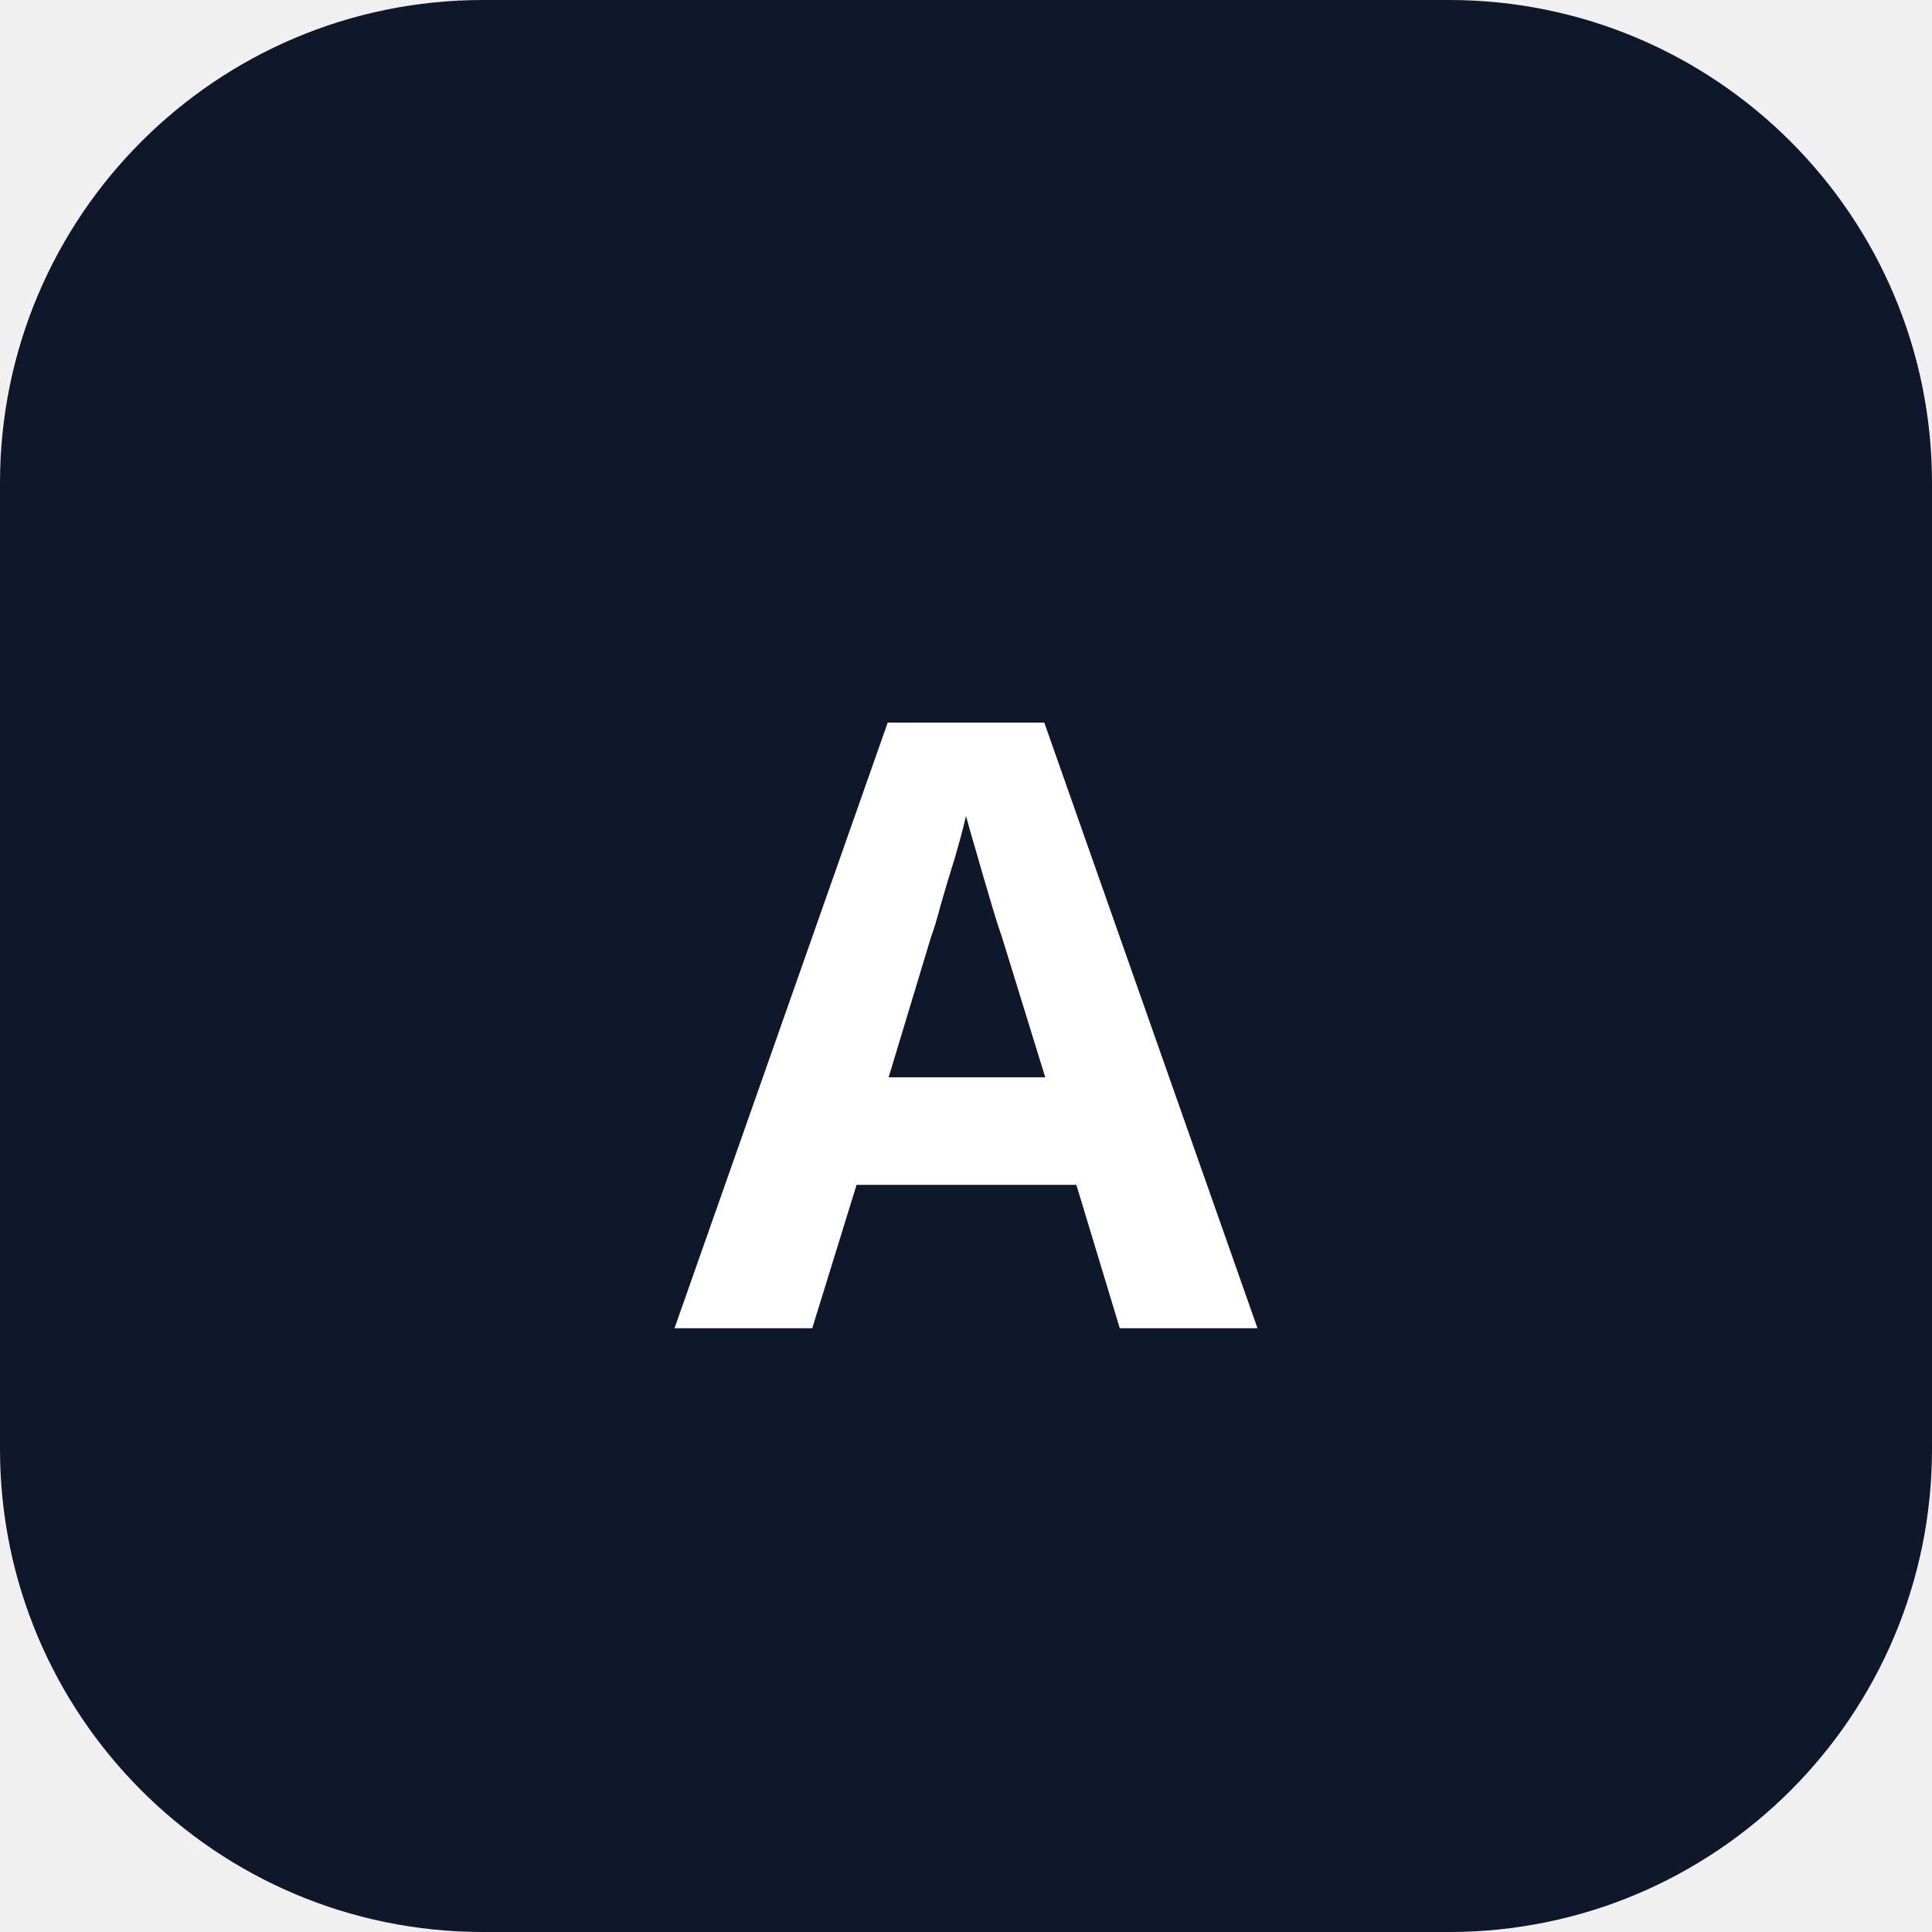
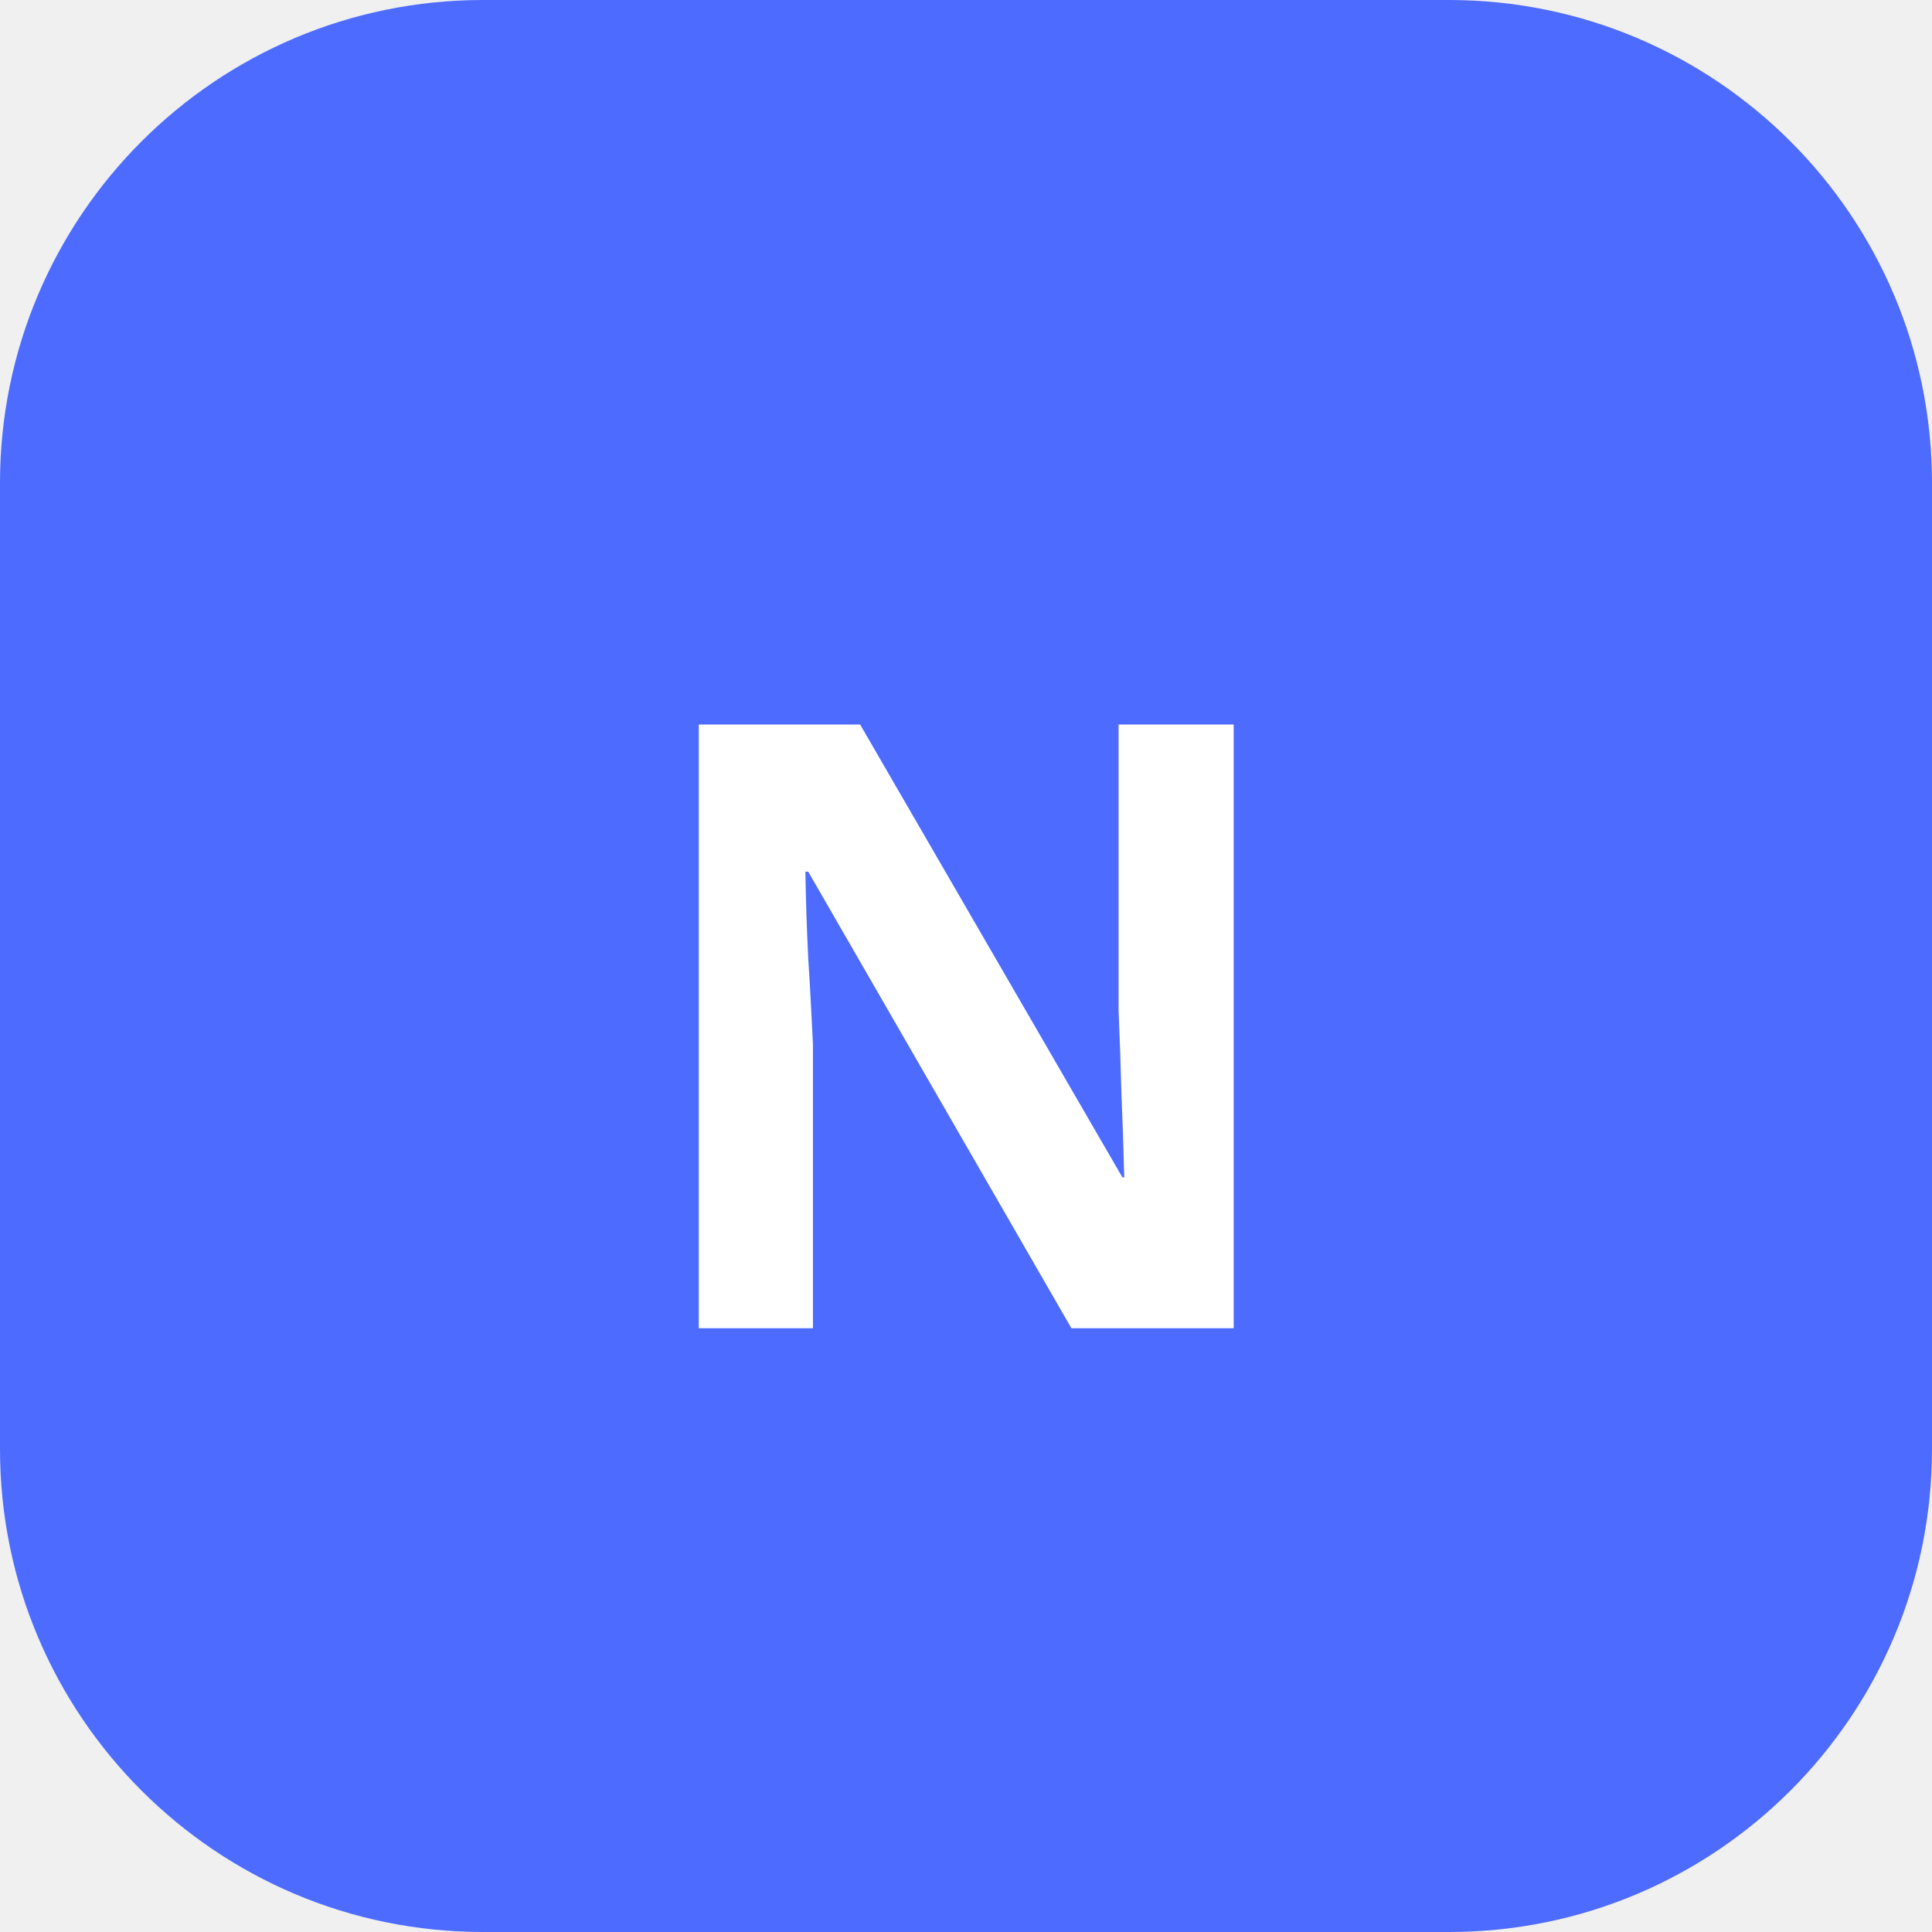
<svg xmlns="http://www.w3.org/2000/svg" viewBox="0 0 32 32">
-   <rect width="32" height="32" rx="8" fill="#0f172a" />
-   <text x="16" y="22" text-anchor="middle" font-size="14" font-family="ui-sans-serif, system-ui, sans-serif" font-weight="700" fill="#ffffff">A</text>
+   <rect width="32" height="32" rx="8" fill="#4d6bfe" />
+   <text x="16" y="22" text-anchor="middle" font-size="14" font-family="ui-sans-serif, system-ui, sans-serif" font-weight="700" fill="#ffffff">N</text>
</svg>
